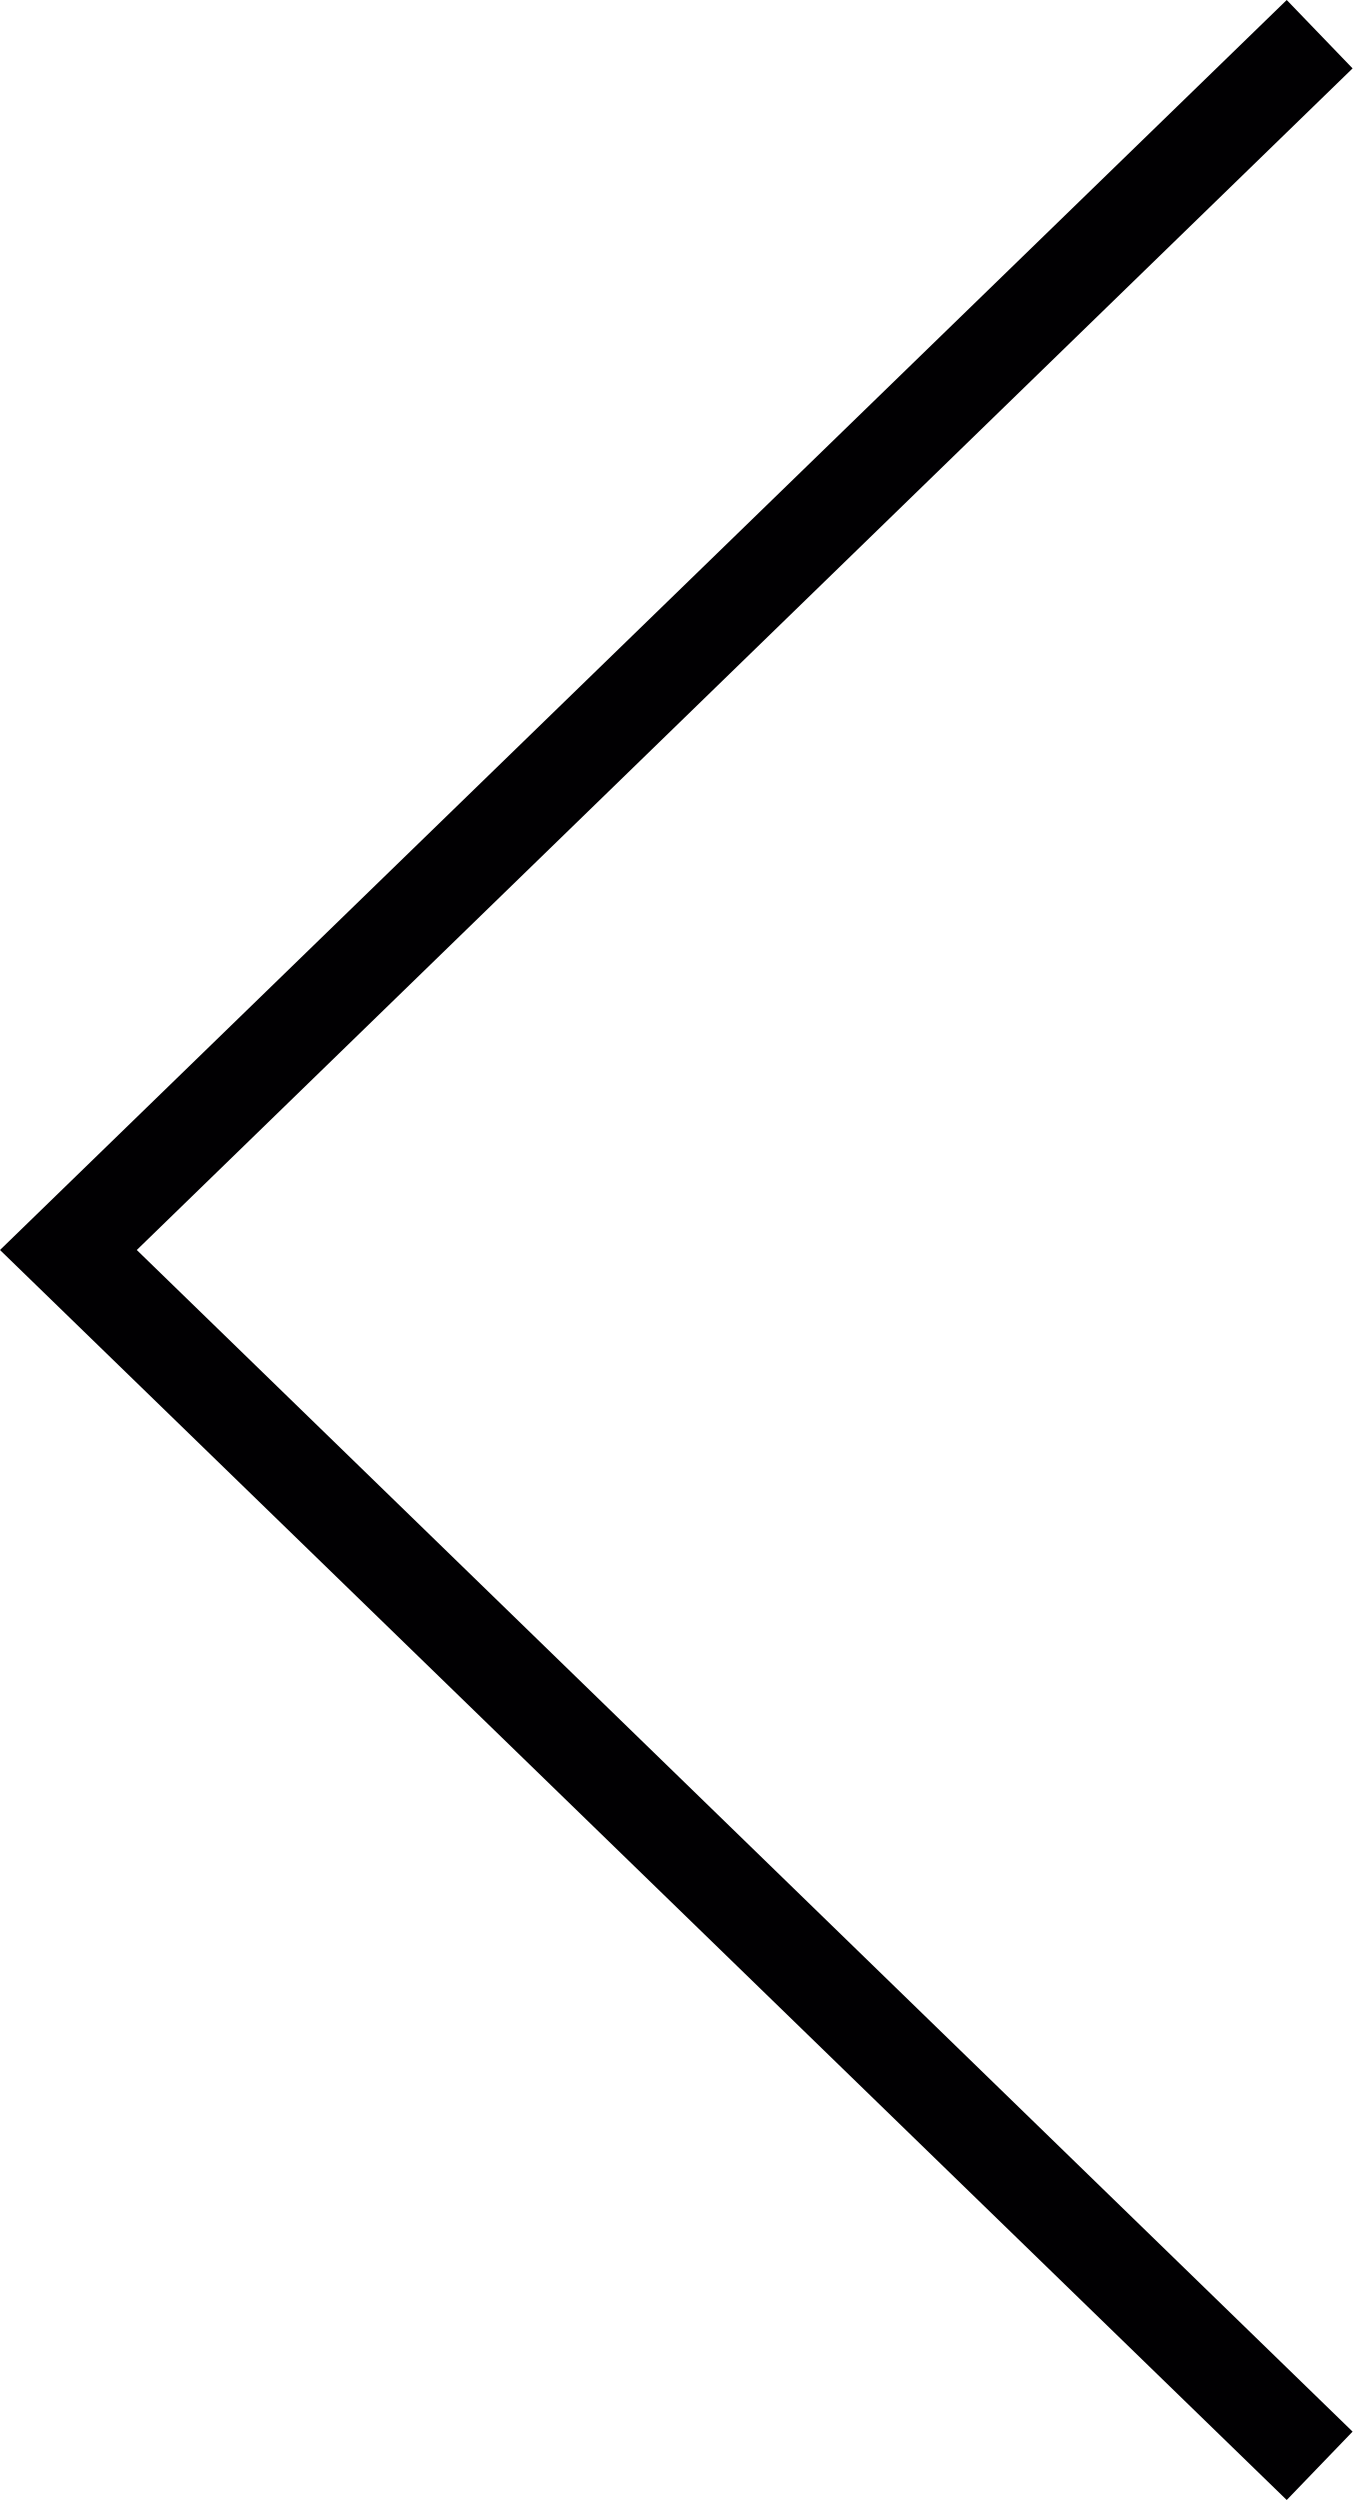
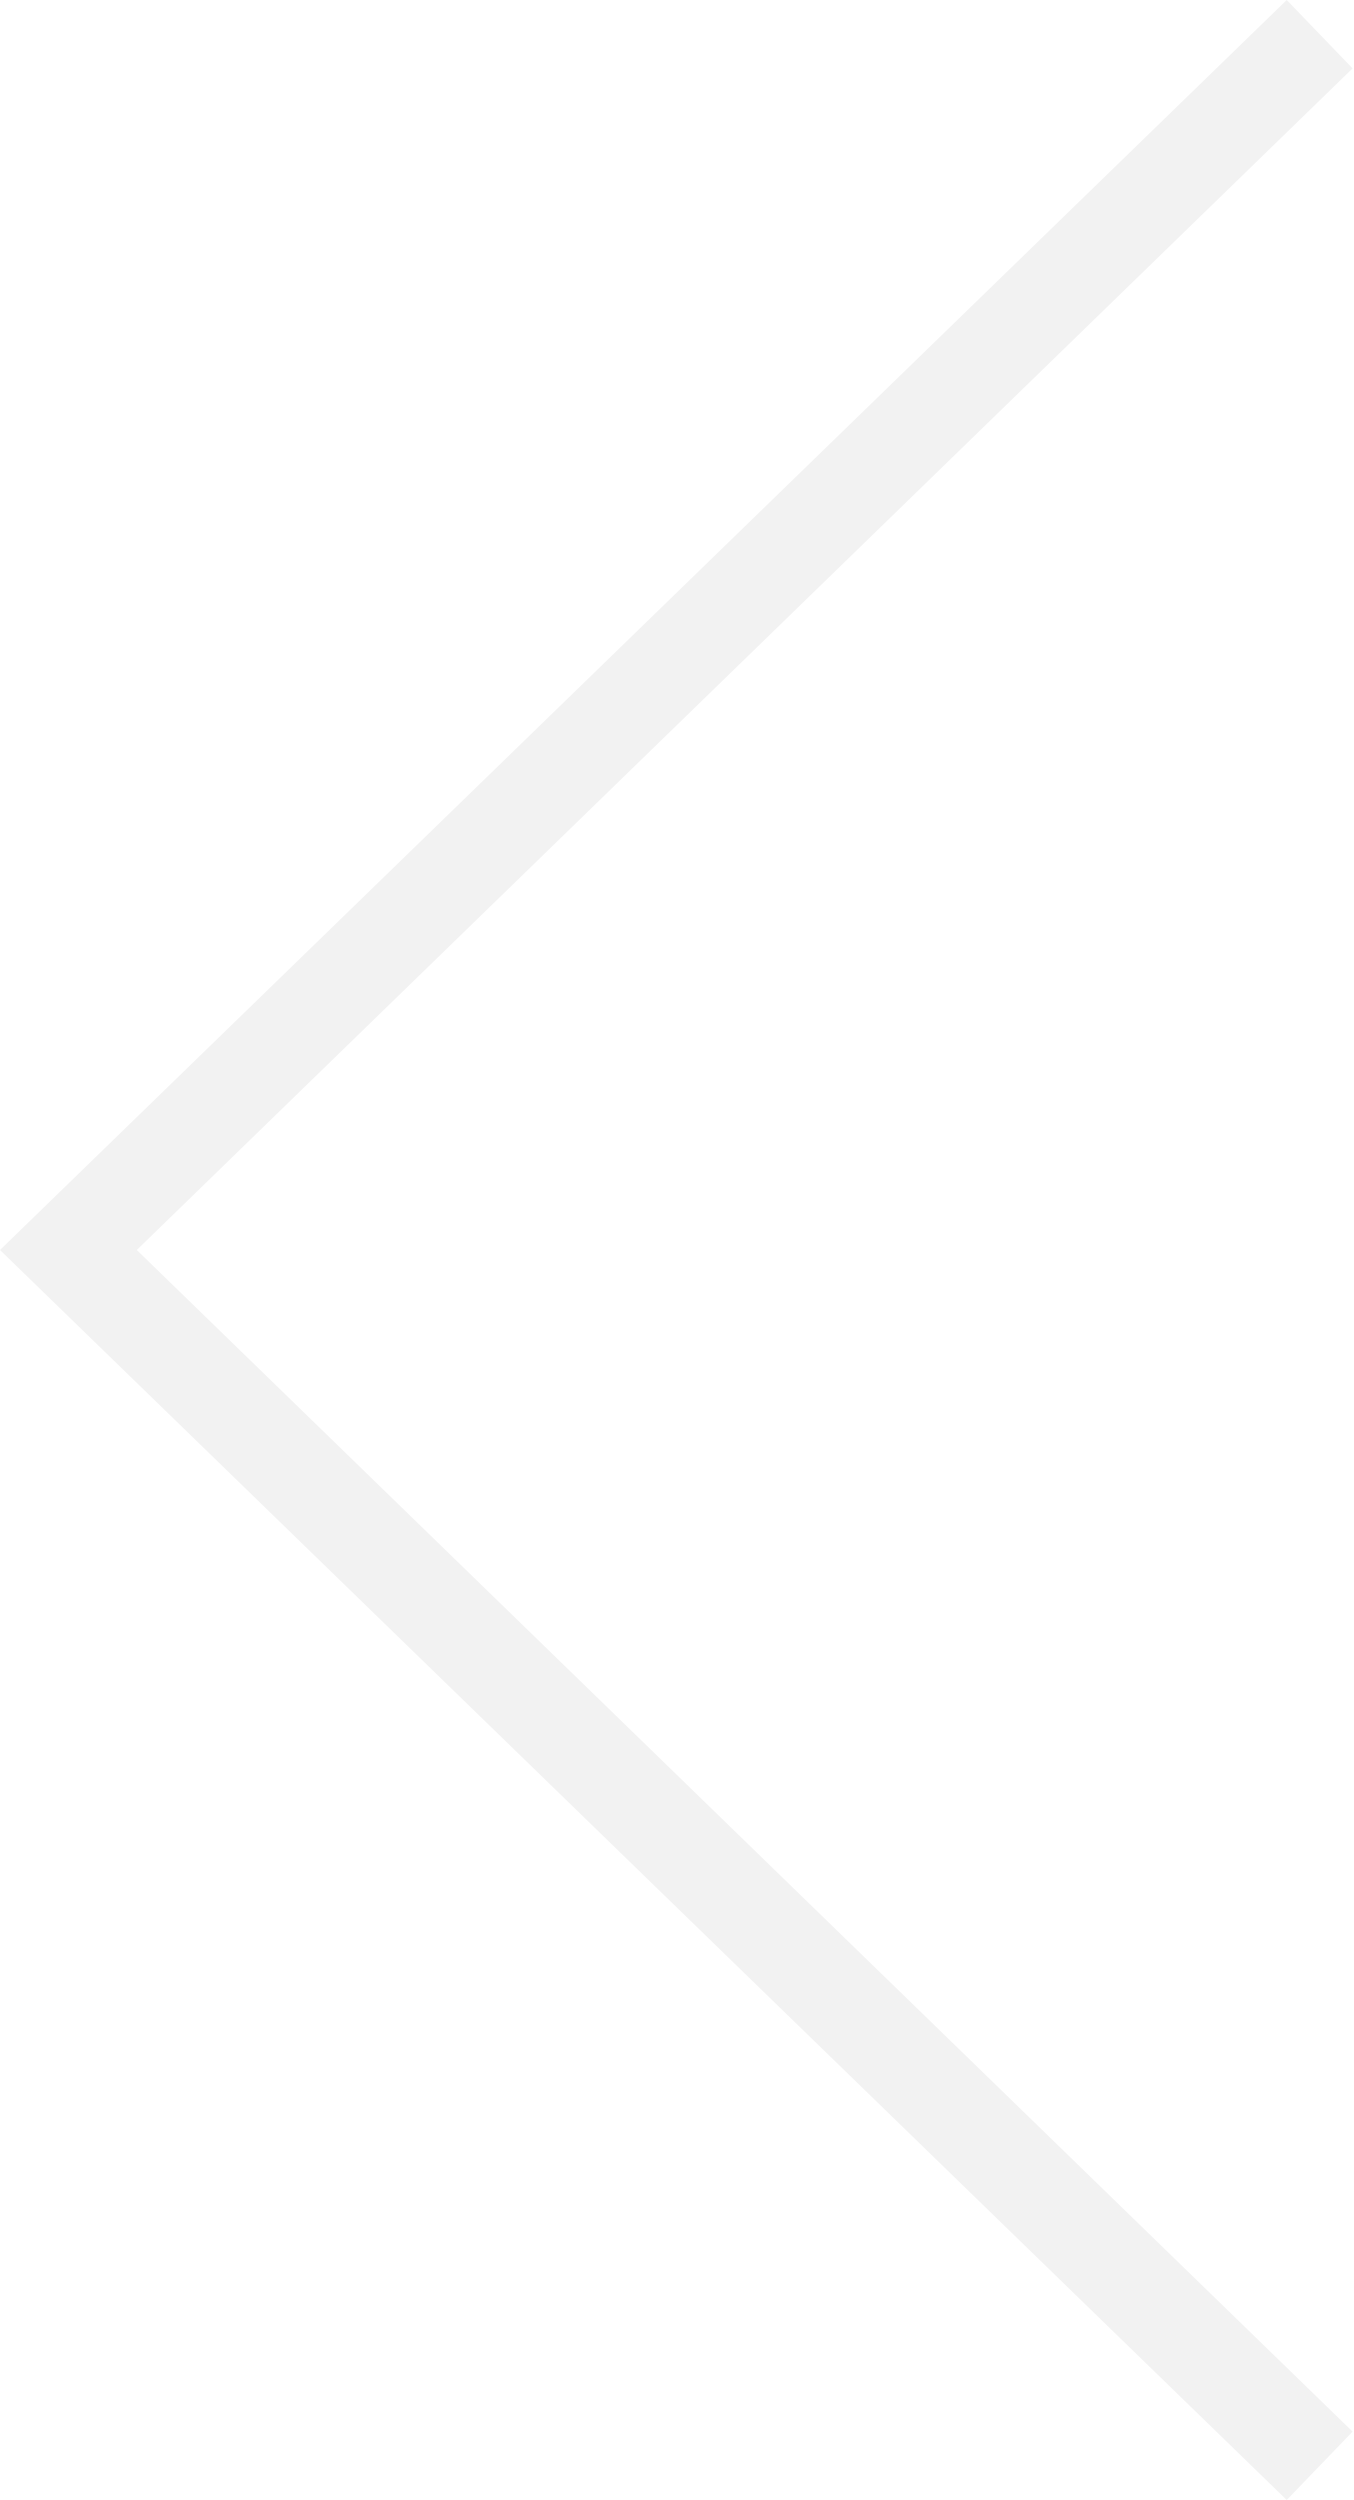
<svg xmlns="http://www.w3.org/2000/svg" version="1.1" id="Capa_1" x="0px" y="0px" viewBox="136.3 -90.4 106.9 197.4" style="enable-background:new 136.3 -90.4 106.9 197.4;" xml:space="preserve">
-   <style type="text/css">
+   <defs id="defs15" />
+   <style type="text/css" id="style2">
	.st0{fill:#010002;}
</style>
-   <g>
-     <g>
-       <g>
-         <polygon class="st0" points="237.9,107 136.3,8.3 237.9,-90.4 243.1,-85 147.1,8.3 243.1,101.6    " />
+   <g id="g10" style="fill:#f2f2f2;fill-opacity:1">
+     <g id="g8" style="fill:#f2f2f2;fill-opacity:1">
+       <g id="g6" style="fill:#f2f2f2;fill-opacity:1">
+         <polygon class="st0" points="237.9,107 136.3,8.3 237.9,-90.4 243.1,-85 147.1,8.3 243.1,101.6    " id="polygon4" style="fill:#f2f2f2;fill-opacity:1" />
      </g>
    </g>
  </g>
</svg>
